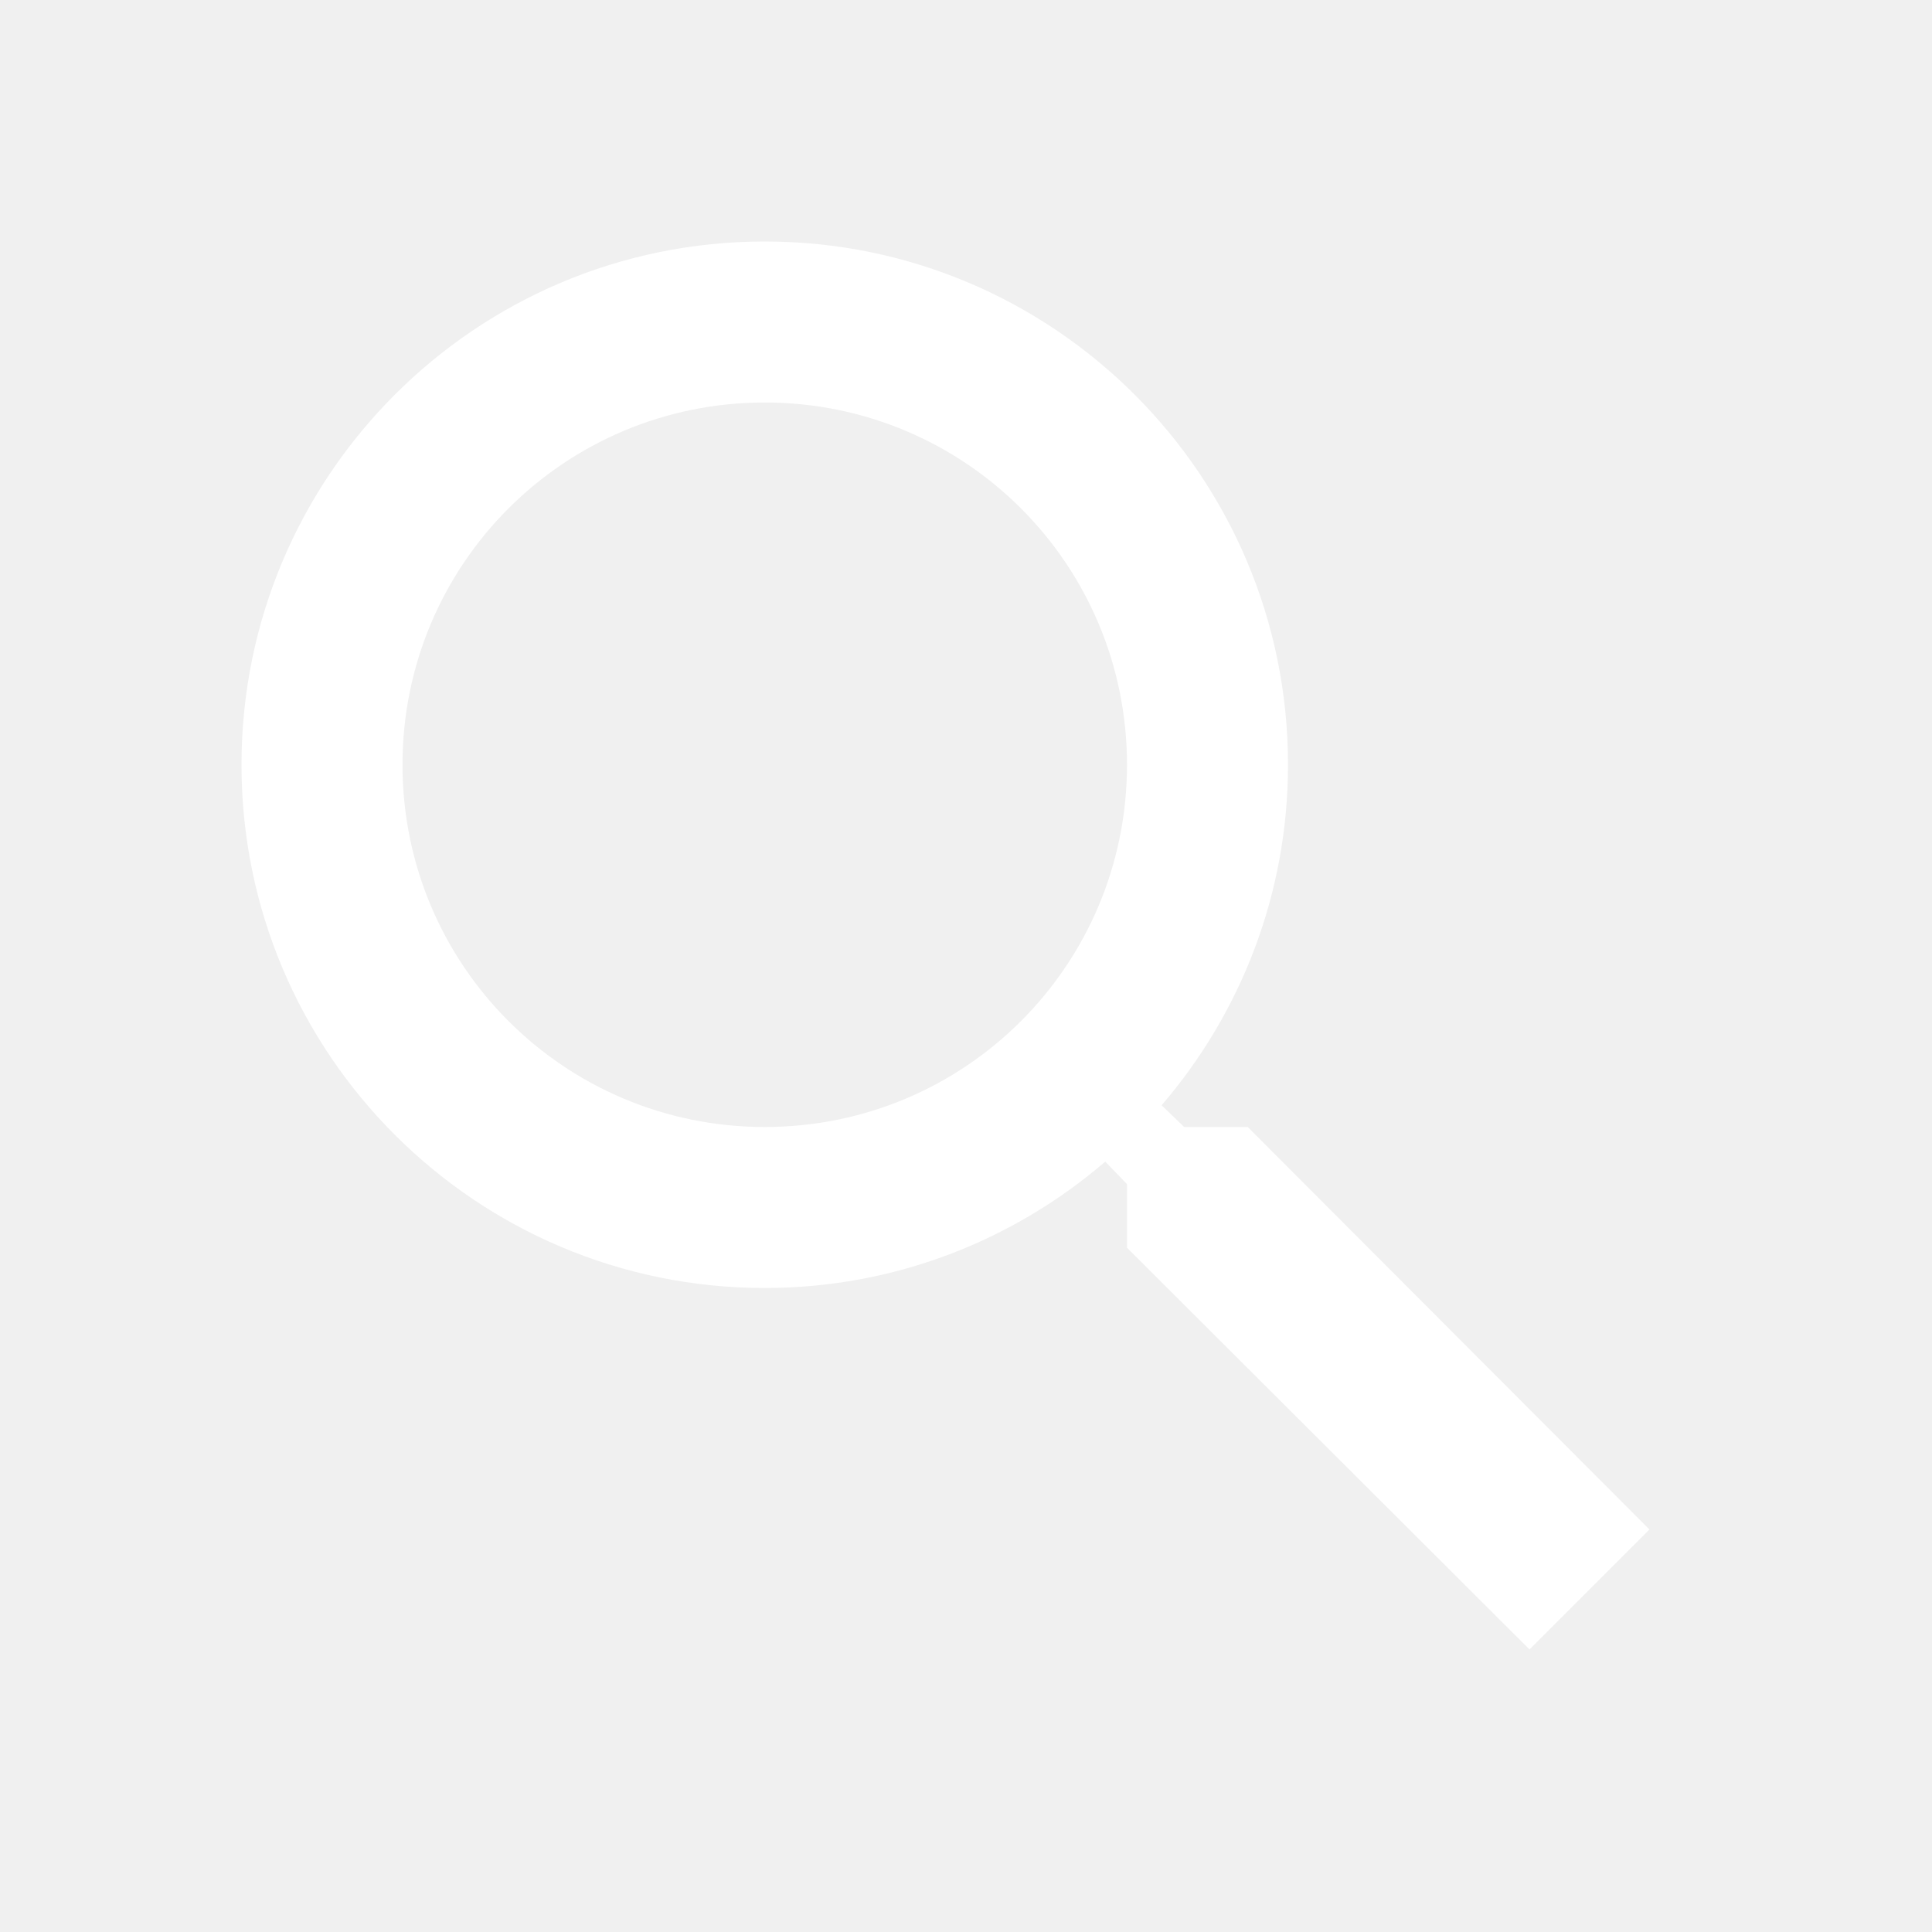
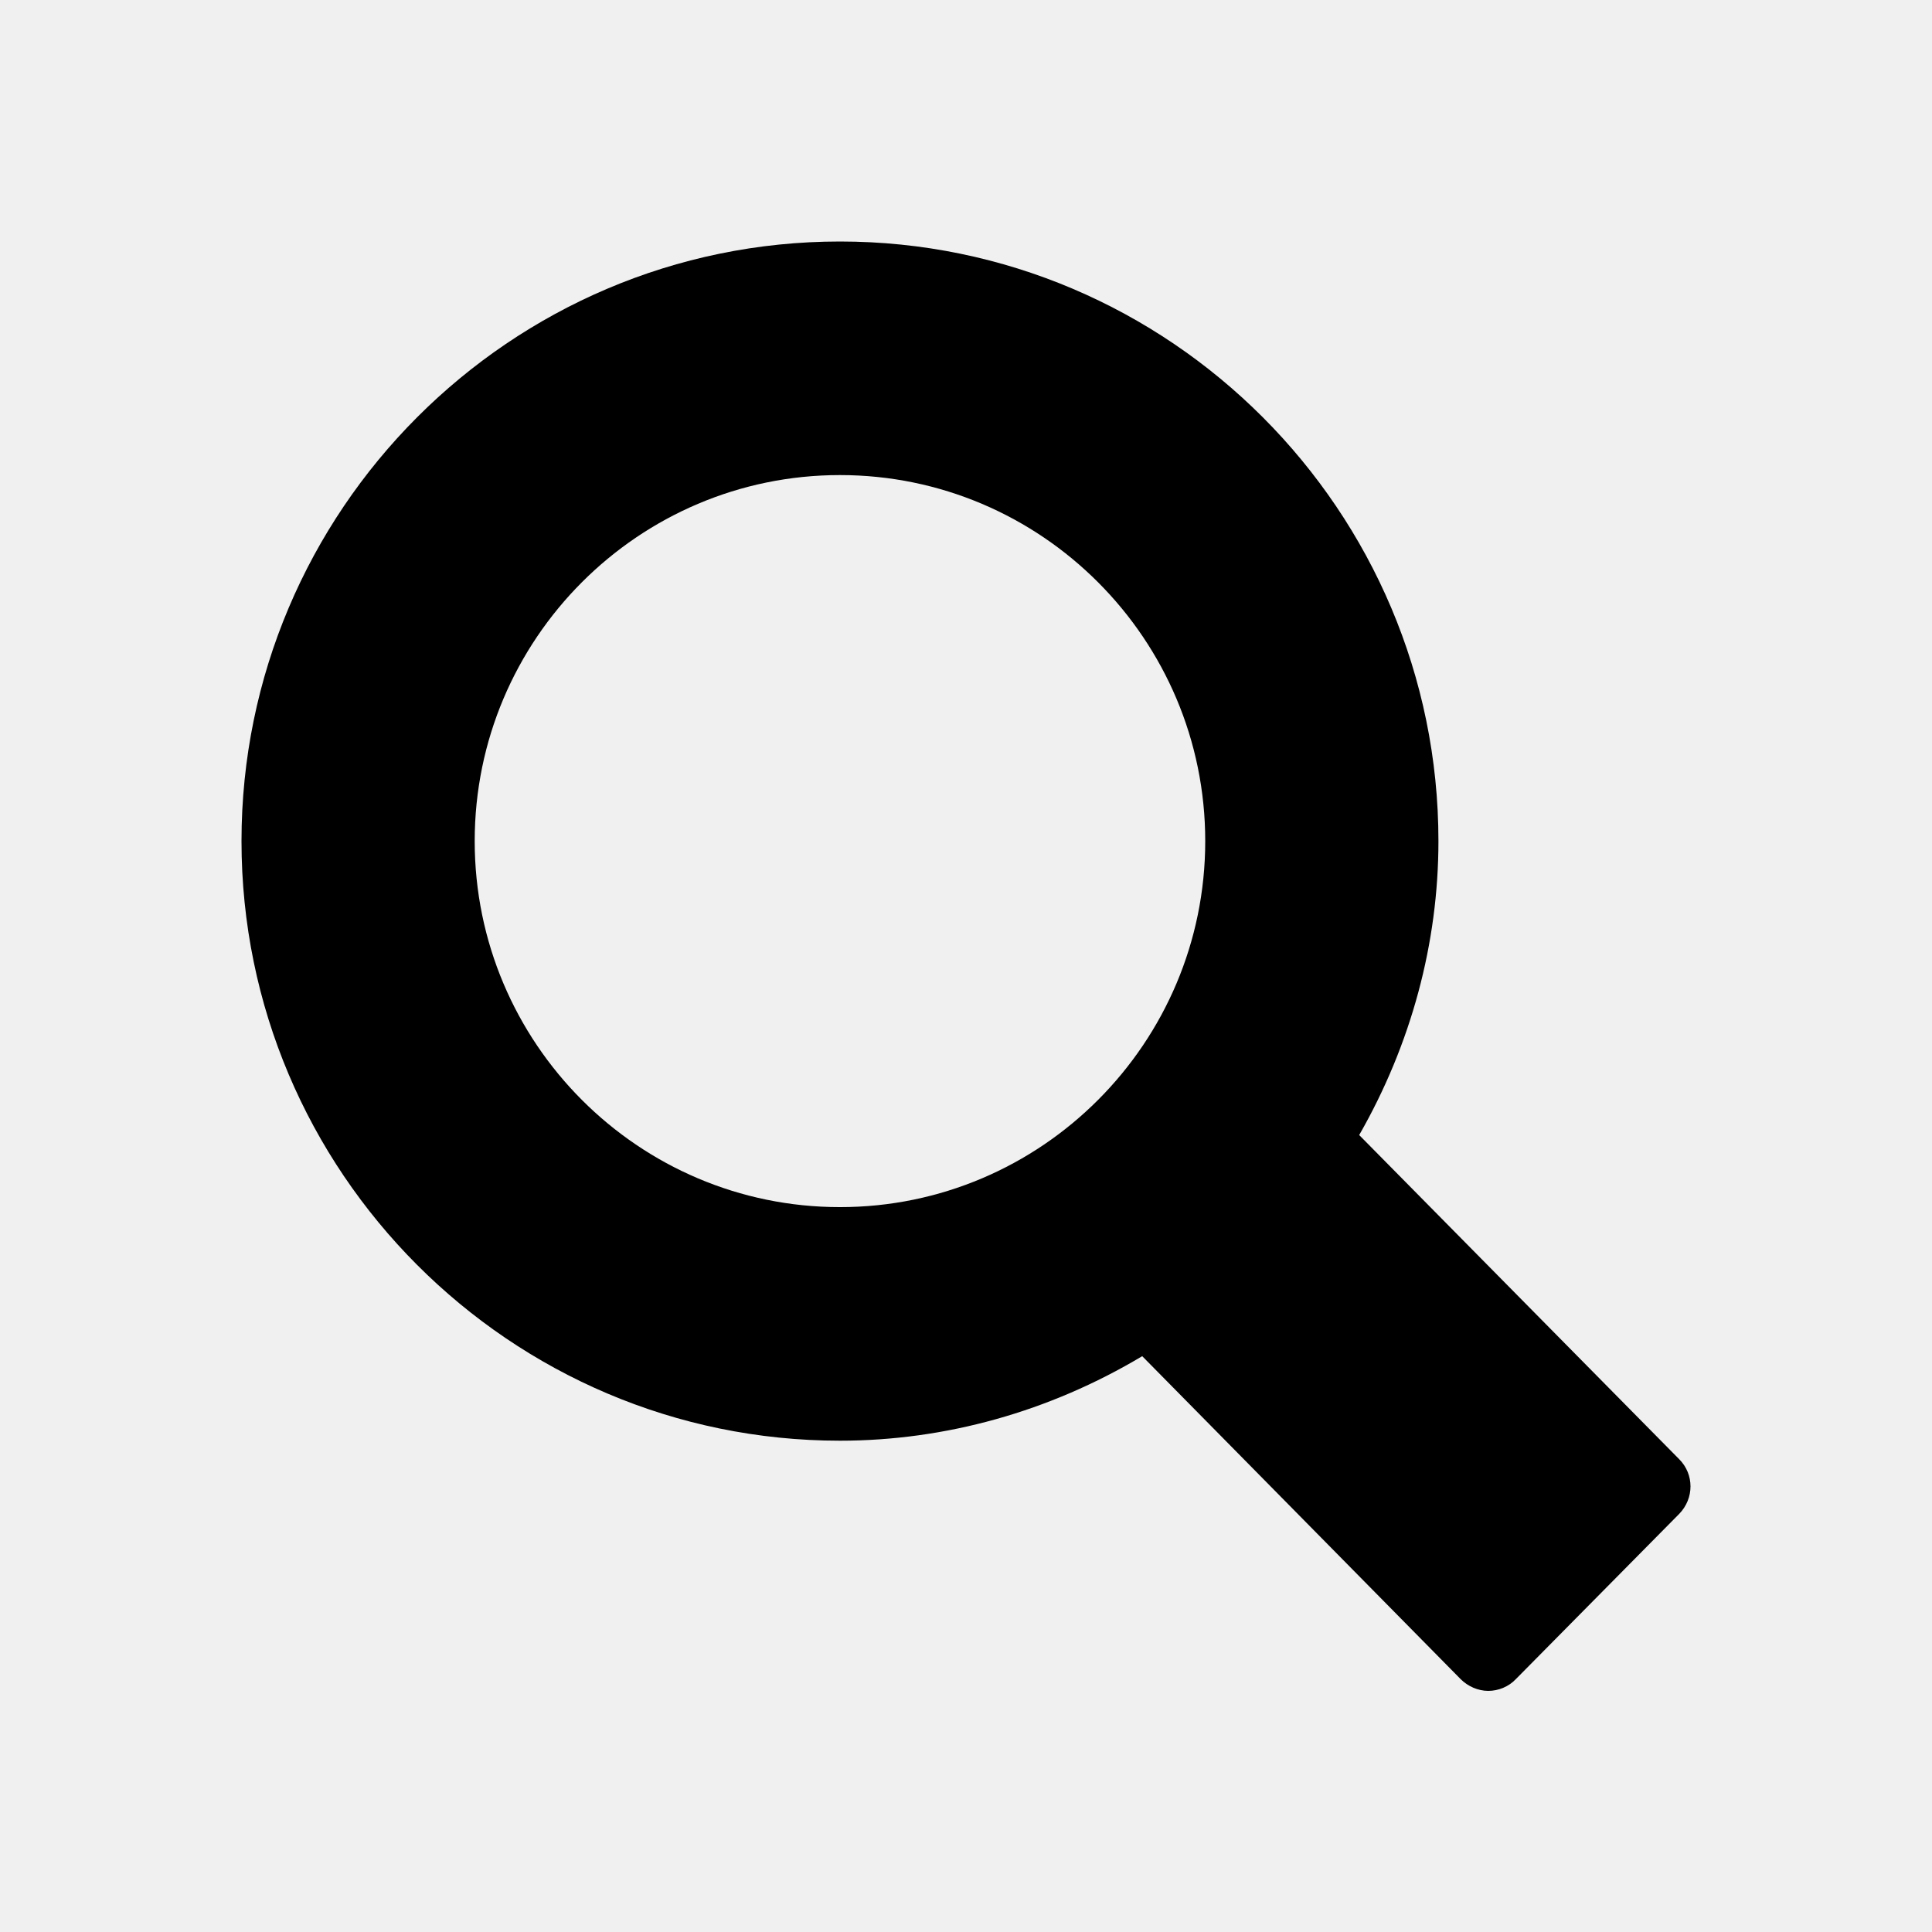
- <svg xmlns="http://www.w3.org/2000/svg" width="24" height="24" viewBox="0 0 24 24">
-   <path fill="white" d="M15.5 14h-.79l-.28-.27C15.41 12.59 16 11.11 16 9.5 16 5.91 13.09 3 9.5 3S3 5.91 3 9.5 5.91 16 9.5 16c1.61 0 3.09-.59 4.23-1.57l.27.28v.79l5 4.99L20.49 19l-4.99-5zm-6 0C7.01 14 5 11.99 5 9.5S7.01 5 9.5 5 14 7.01 14 9.5 11.99 14 9.5 14z" />
+ <svg xmlns="http://www.w3.org/2000/svg" version="1.1" id="Layer_1" x="0px" y="0px" width="512px" height="512px" viewBox="0 0 512 512" style="enable-background:new 0 0 512 512;" xml:space="preserve">
+   <path d="M445,386.7l-84.8-85.9c13.8-24.1,21-50.9,21-77.9c0-87.6-71.2-158.9-158.6-158.9C135.2,64,64,135.3,64,222.9  c0,87.6,71.2,158.9,158.6,158.9c27.9,0,55.5-7.7,80.1-22.4l84.4,85.6c1.9,1.9,4.6,3.1,7.3,3.1c2.7,0,5.4-1.1,7.3-3.1l43.3-43.8  C449,397.1,449,390.7,445,386.7z M222.6,125.9c53.4,0,96.8,43.5,96.8,97c0,53.5-43.4,97-96.8,97c-53.4,0-96.8-43.5-96.8-97  C125.8,169.4,169.2,125.9,222.6,125.9z" />
</svg>
